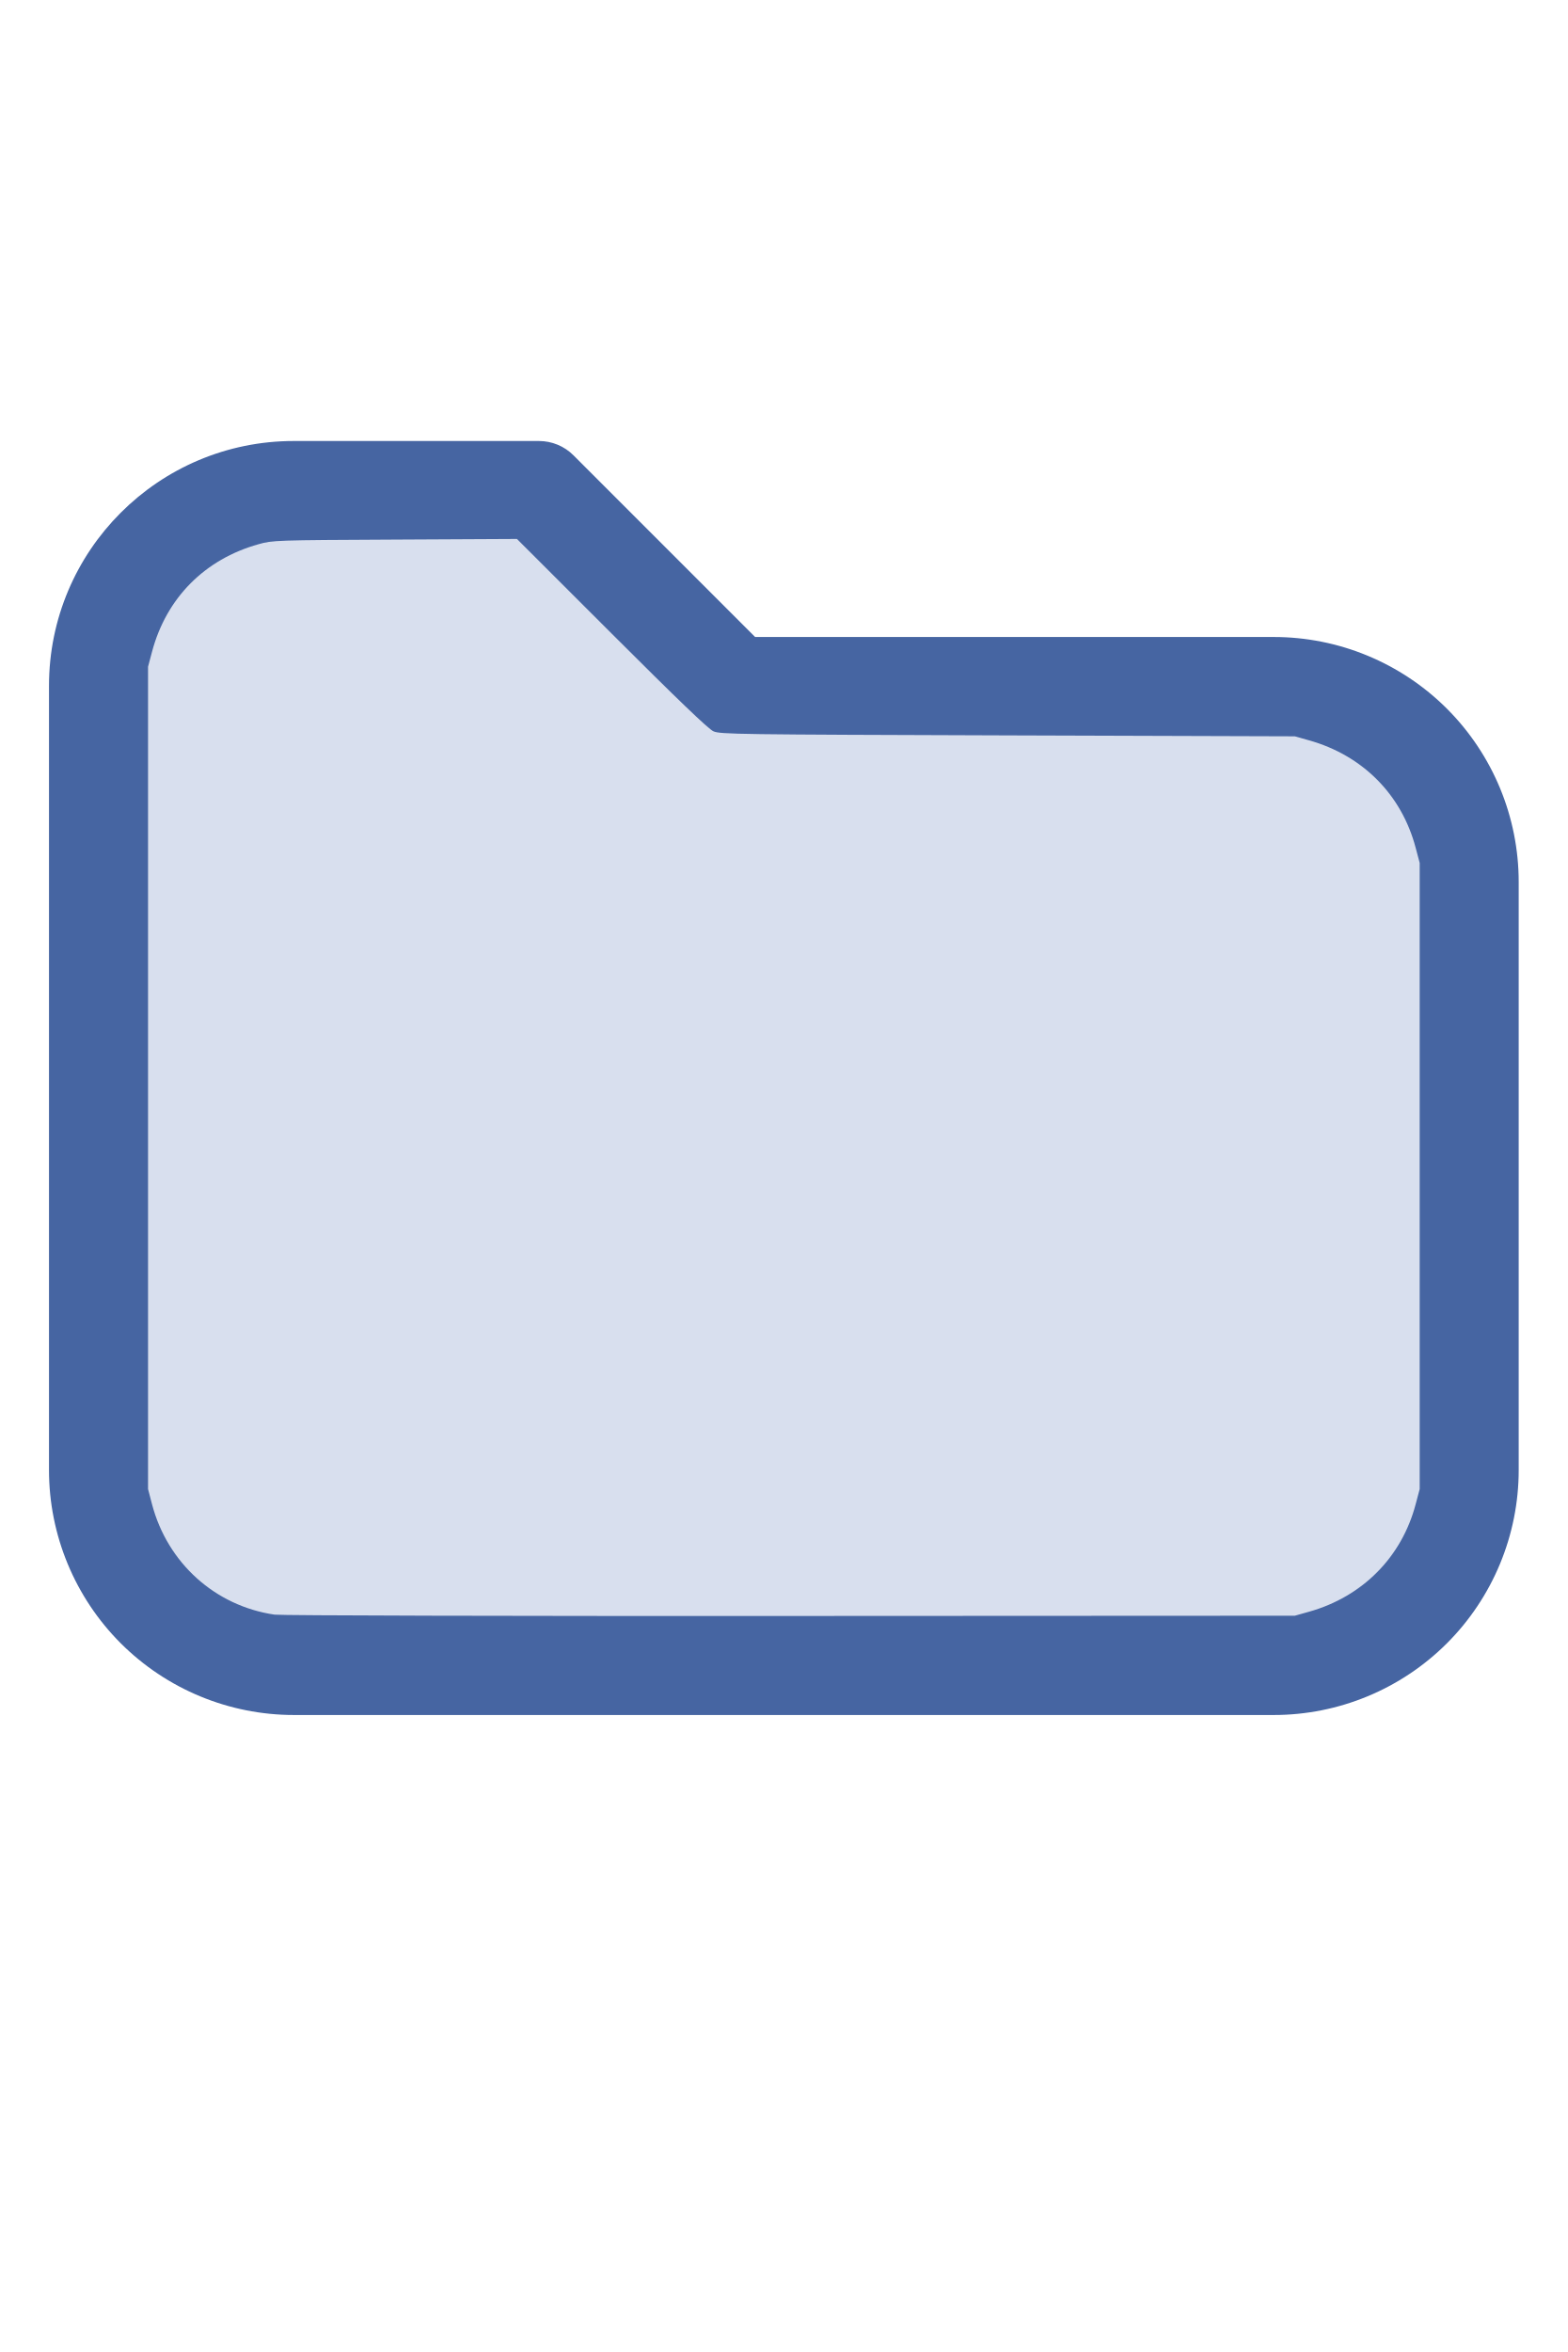
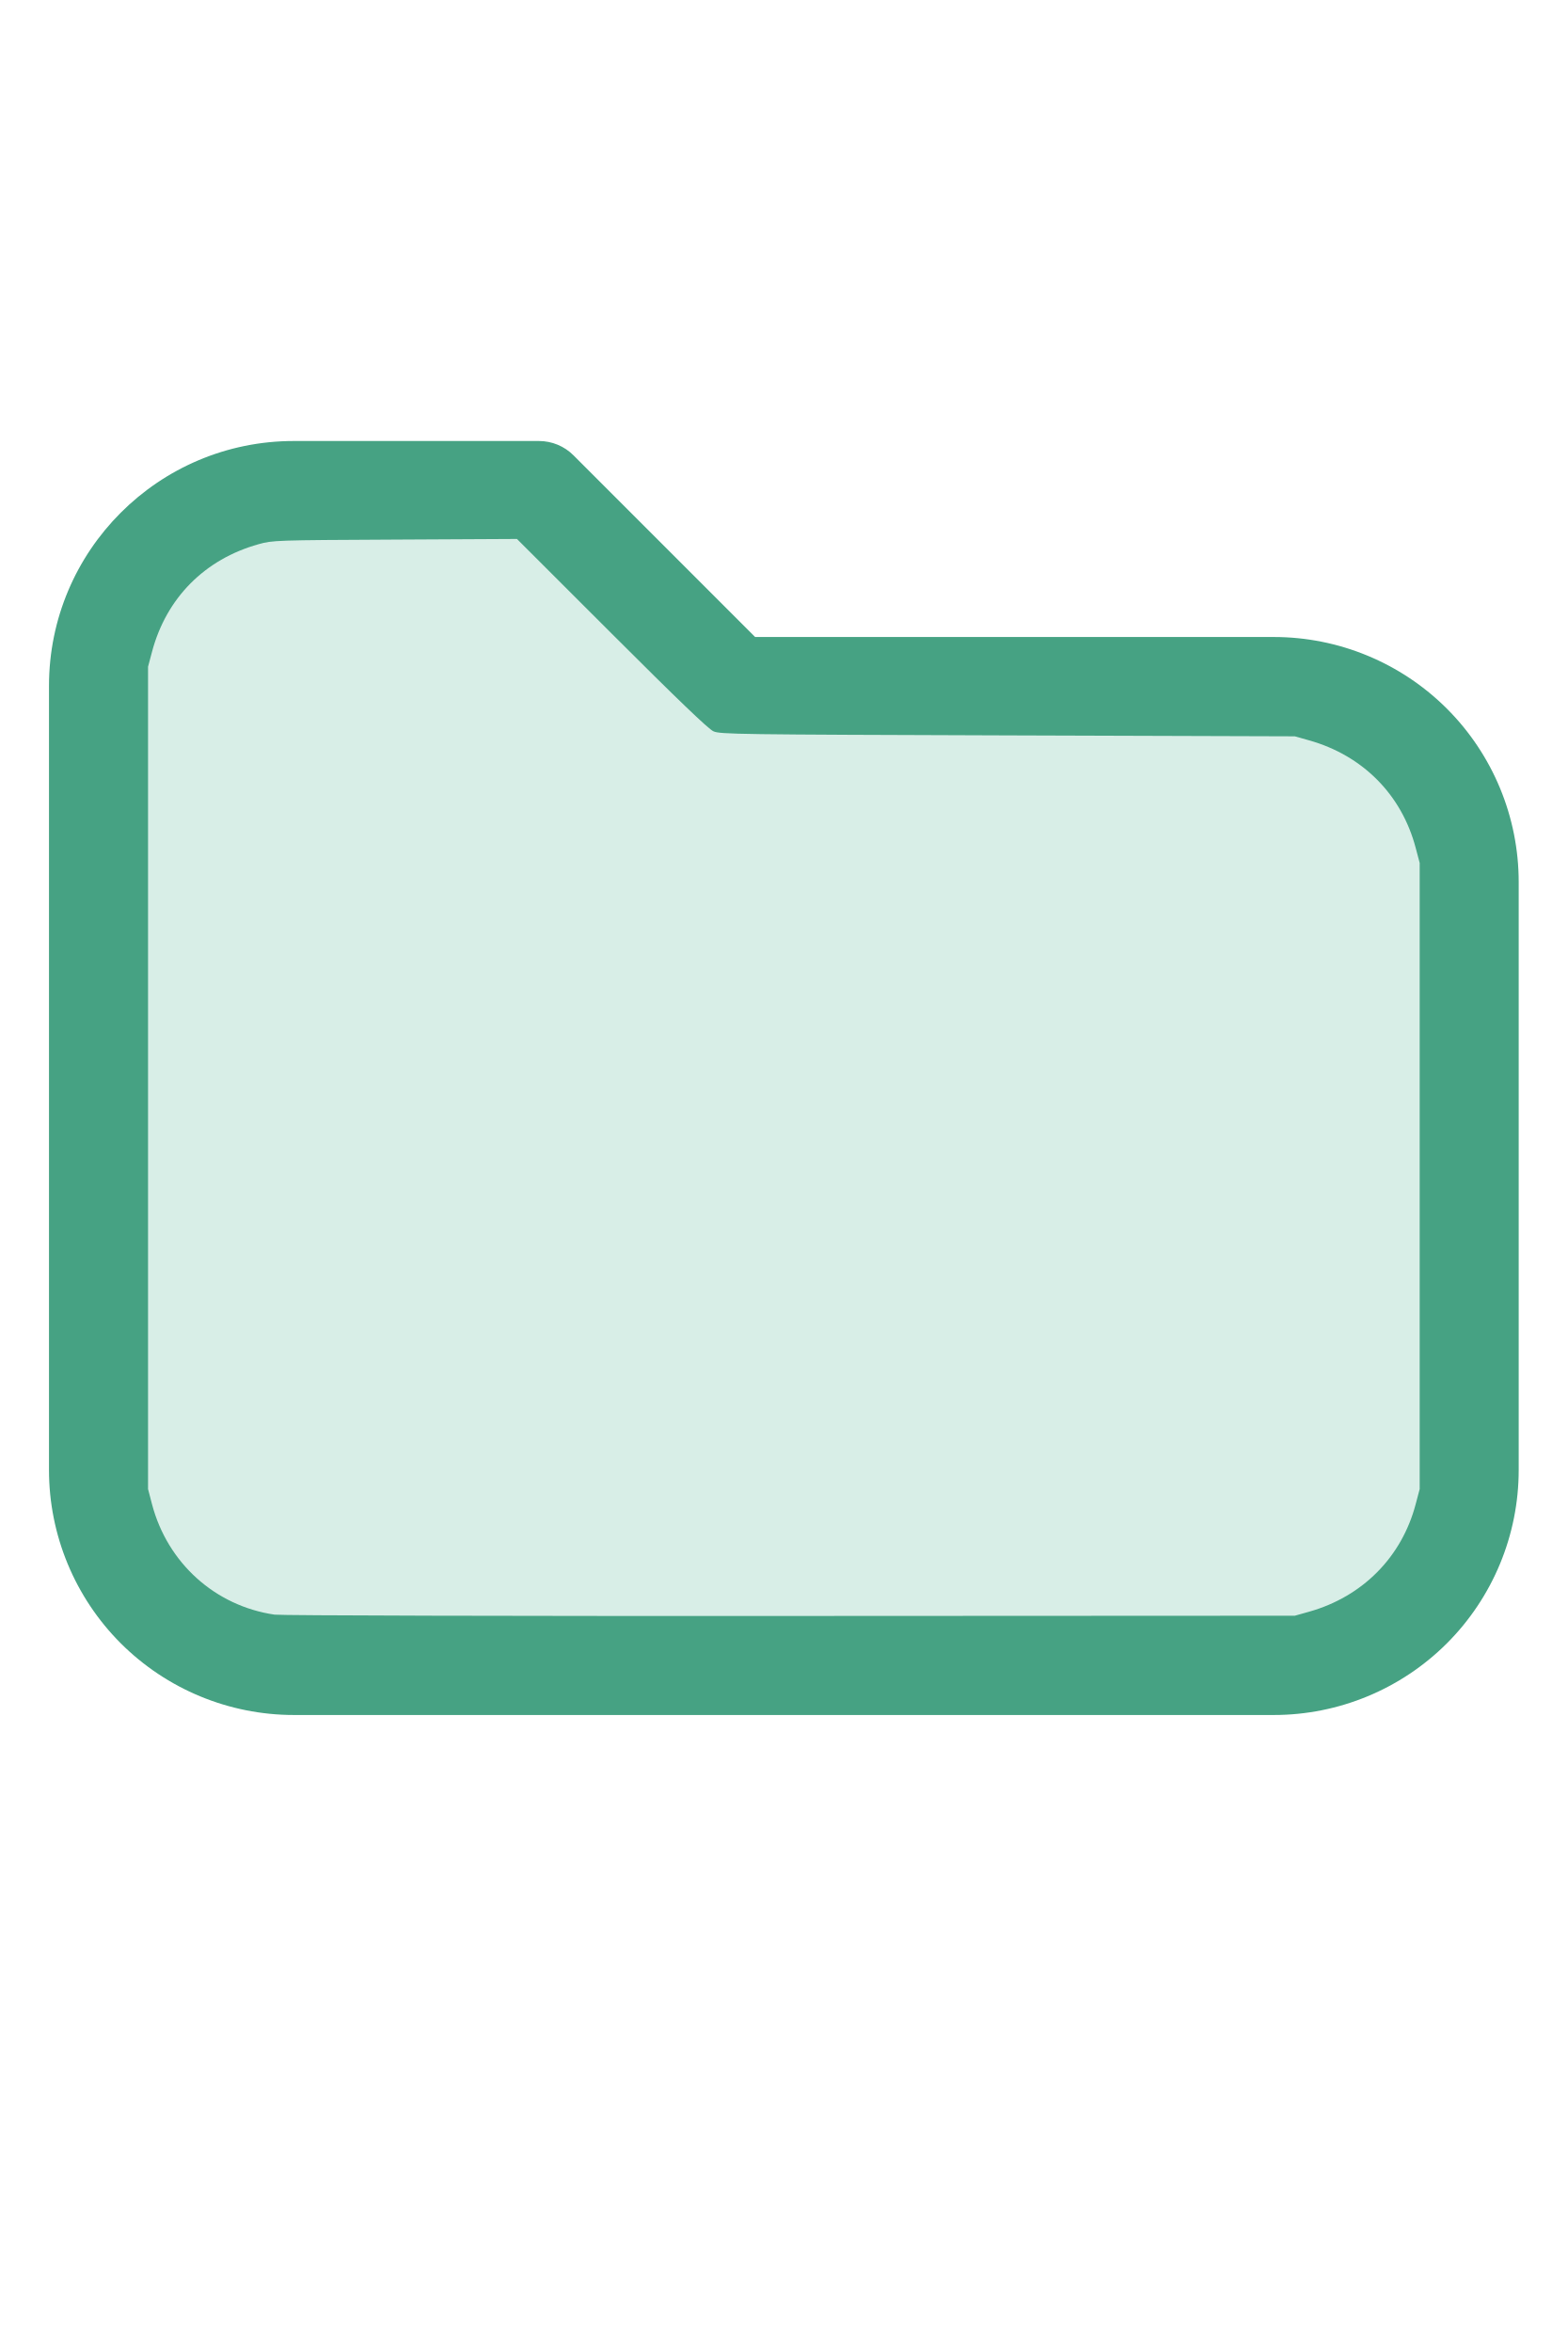
<svg xmlns="http://www.w3.org/2000/svg" version="1.1" width="16" height="24" viewBox="0 0 32 32" xml:space="preserve">
-   <g style="fill:#4665A2;">
+   <g style="fill:#46A283;">
    <path d="M1,5.998l-0,16.002c-0,1.326 0.527,2.598 1.464,3.536c0.938,0.937 2.21,1.464 3.536,1.464c5.322,0 14.678,-0 20,0c1.326,0 2.598,-0.527 3.536,-1.464c0.937,-0.938 1.464,-2.21 1.464,-3.536c0,-3.486 0,-8.514 0,-12c0,-1.326 -0.527,-2.598 -1.464,-3.536c-0.938,-0.937 -2.21,-1.464 -3.536,-1.464c-0,0 -10.586,0 -10.586,0c0,-0 -3.707,-3.707 -3.707,-3.707c-0.187,-0.188 -0.442,-0.293 -0.707,-0.293l-5.002,0c-2.76,0 -4.998,2.238 -4.998,4.998Zm2,-0l-0,16.002c-0,0.796 0.316,1.559 0.879,2.121c0.562,0.563 1.325,0.879 2.121,0.879l20,0c0.796,0 1.559,-0.316 2.121,-0.879c0.563,-0.562 0.879,-1.325 0.879,-2.121c0,-3.486 0,-8.514 0,-12c0,-0.796 -0.316,-1.559 -0.879,-2.121c-0.562,-0.563 -1.325,-0.879 -2.121,-0.879c-7.738,0 -11,0 -11,0c-0.265,0 -0.52,-0.105 -0.707,-0.293c-0,0 -3.707,-3.707 -3.707,-3.707c-0,0 -4.588,0 -4.588,0c-1.656,0 -2.998,1.342 -2.998,2.998Z" />
  </g>
-   <g style="fill:#D8DFEE;stroke-width:0;">
+   <g style="fill:#D8EEE7;stroke-width:0;">
    <path d="M 5.606,24.952 C 4.392,24.775 3.42,23.9 3.103,22.699 L 3.022,22.389 V 13.998 5.606 L 3.104,5.298 C 3.396,4.203 4.18,3.412 5.279,3.106 5.565,3.026 5.615,3.024 8.061,3.012 l 2.491,-0.013 1.932,1.93 c 1.344,1.343 1.976,1.95 2.078,1.995 0.137,0.062 0.474,0.066 6.007,0.084 l 5.861,0.019 0.291,0.082 c 1.095,0.308 1.89,1.109 2.176,2.193 l 0.082,0.309 V 16 22.389 l -0.082,0.309 c -0.284,1.079 -1.086,1.888 -2.176,2.194 l -0.291,0.082 -10.303,0.005 c -5.7,0.003 -10.4,-0.009 -10.521,-0.027 z" />
  </g>
</svg>
